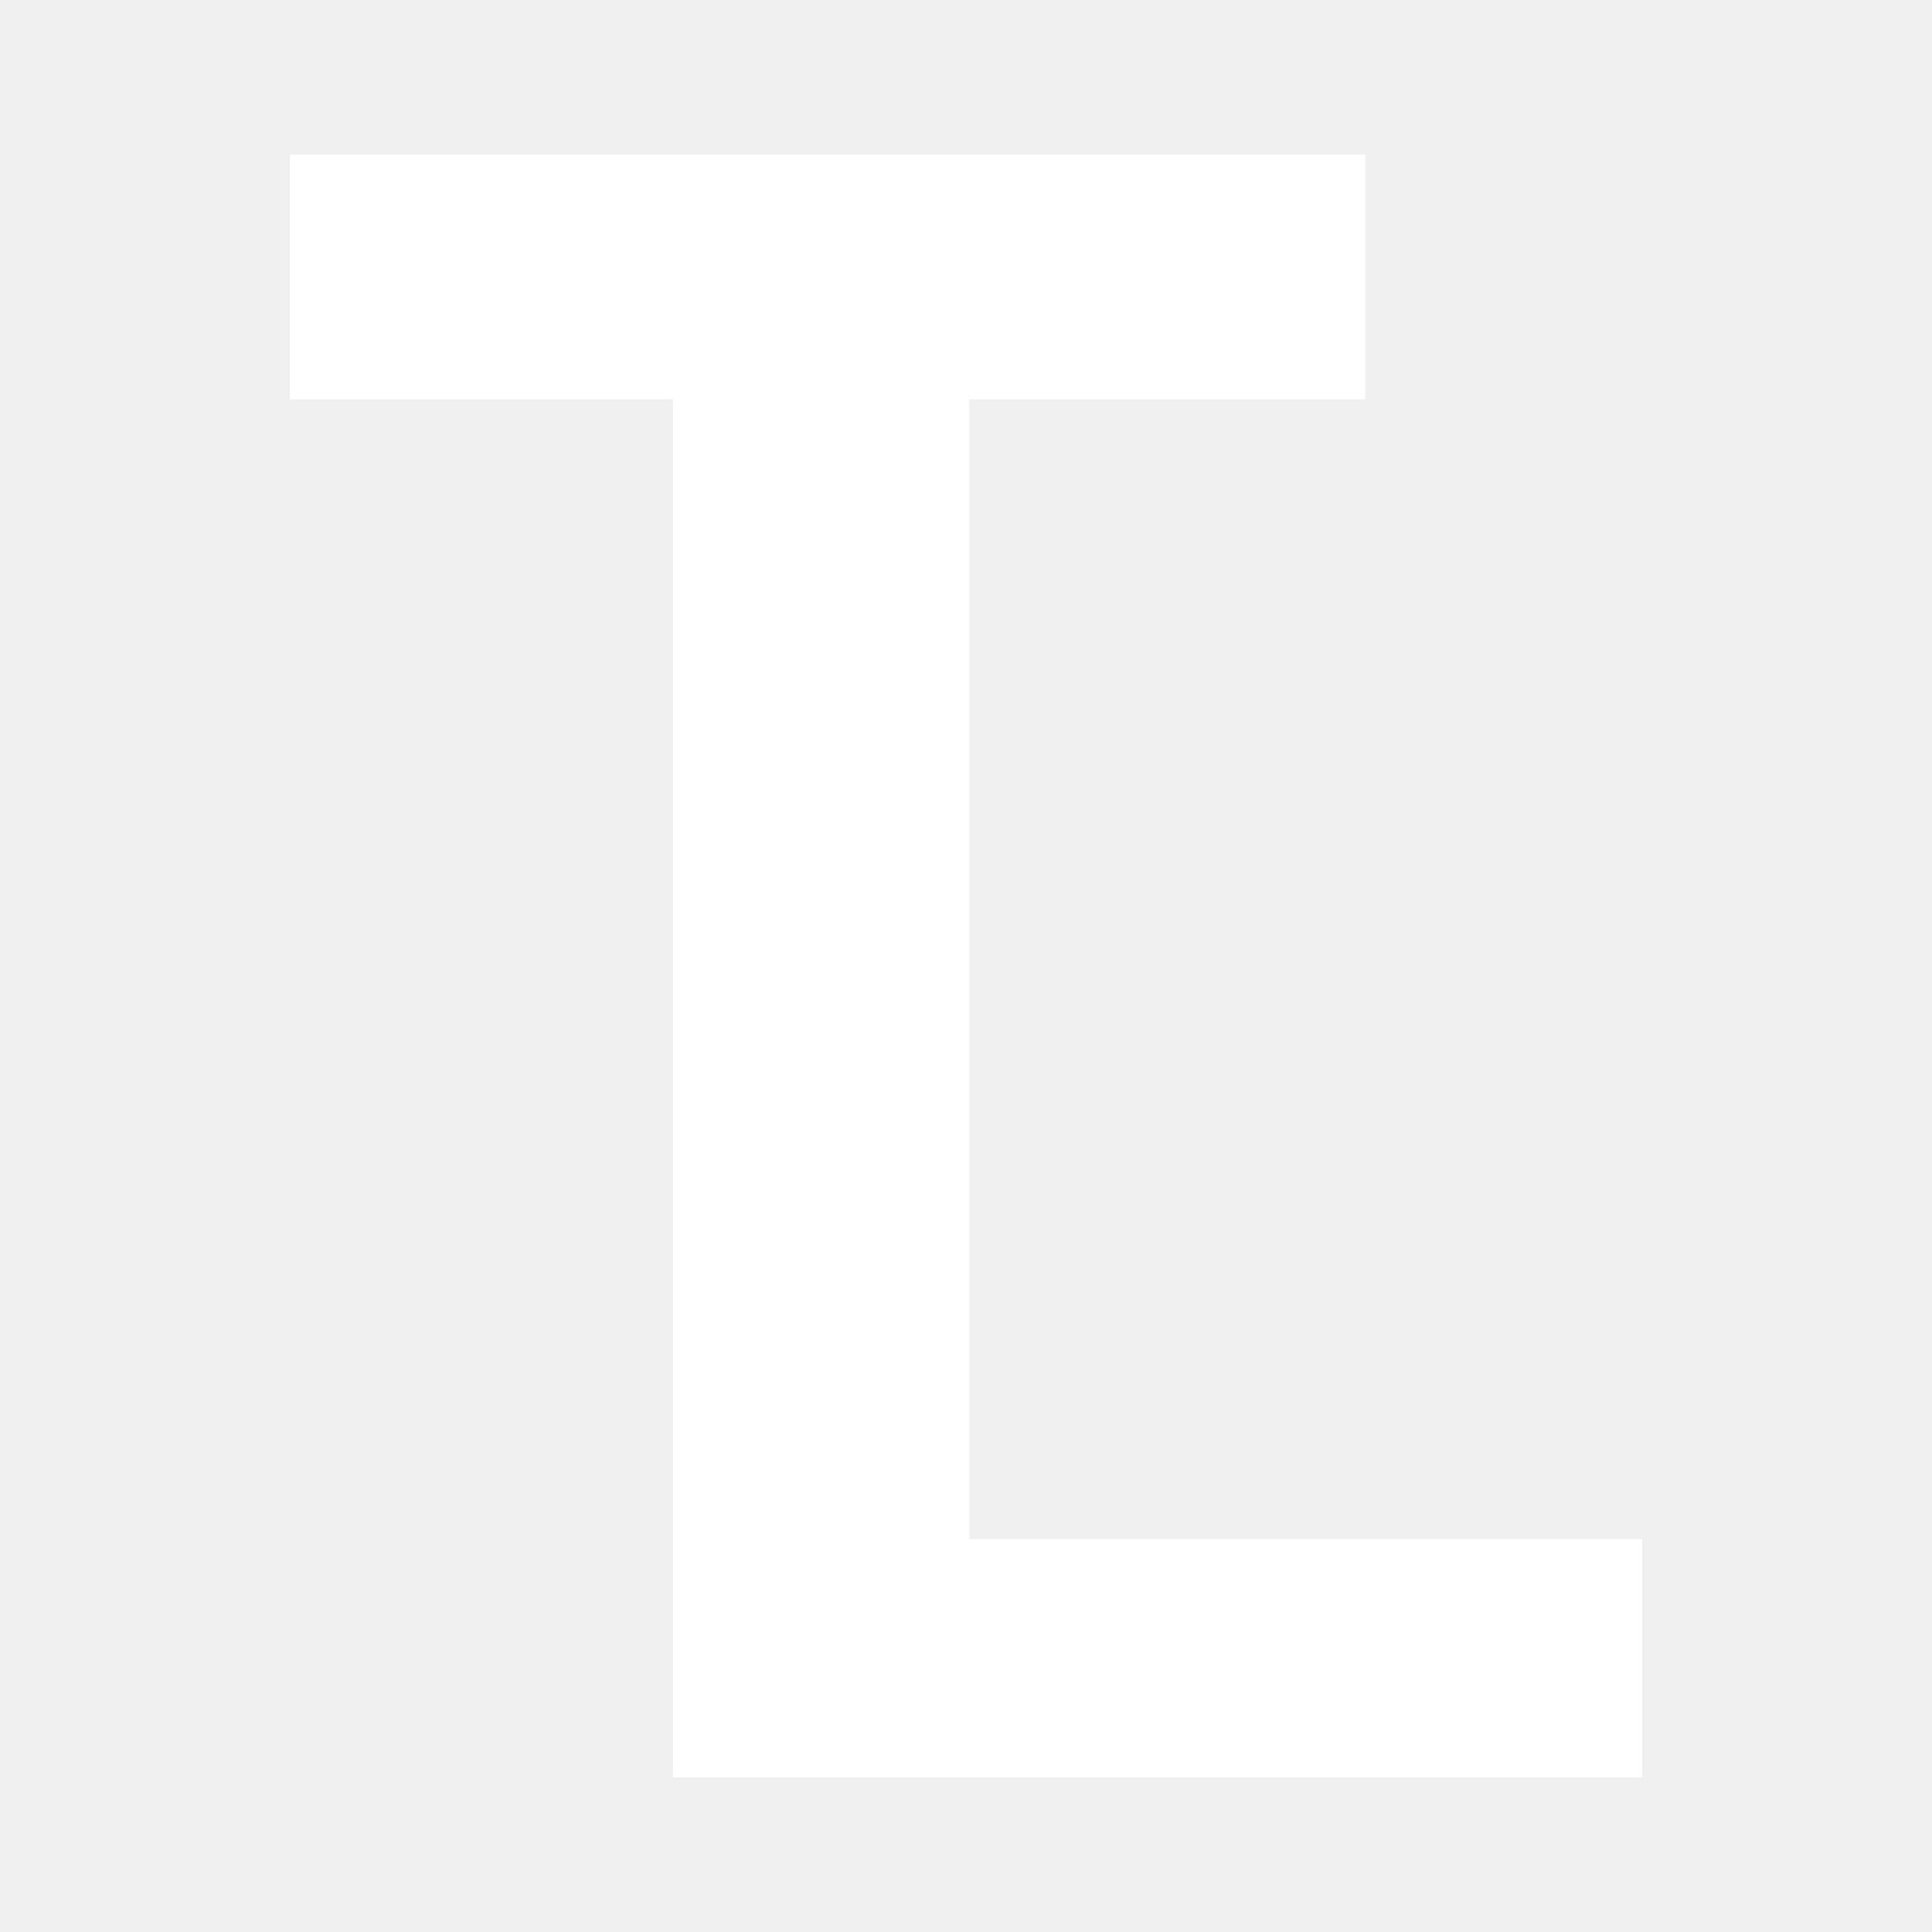
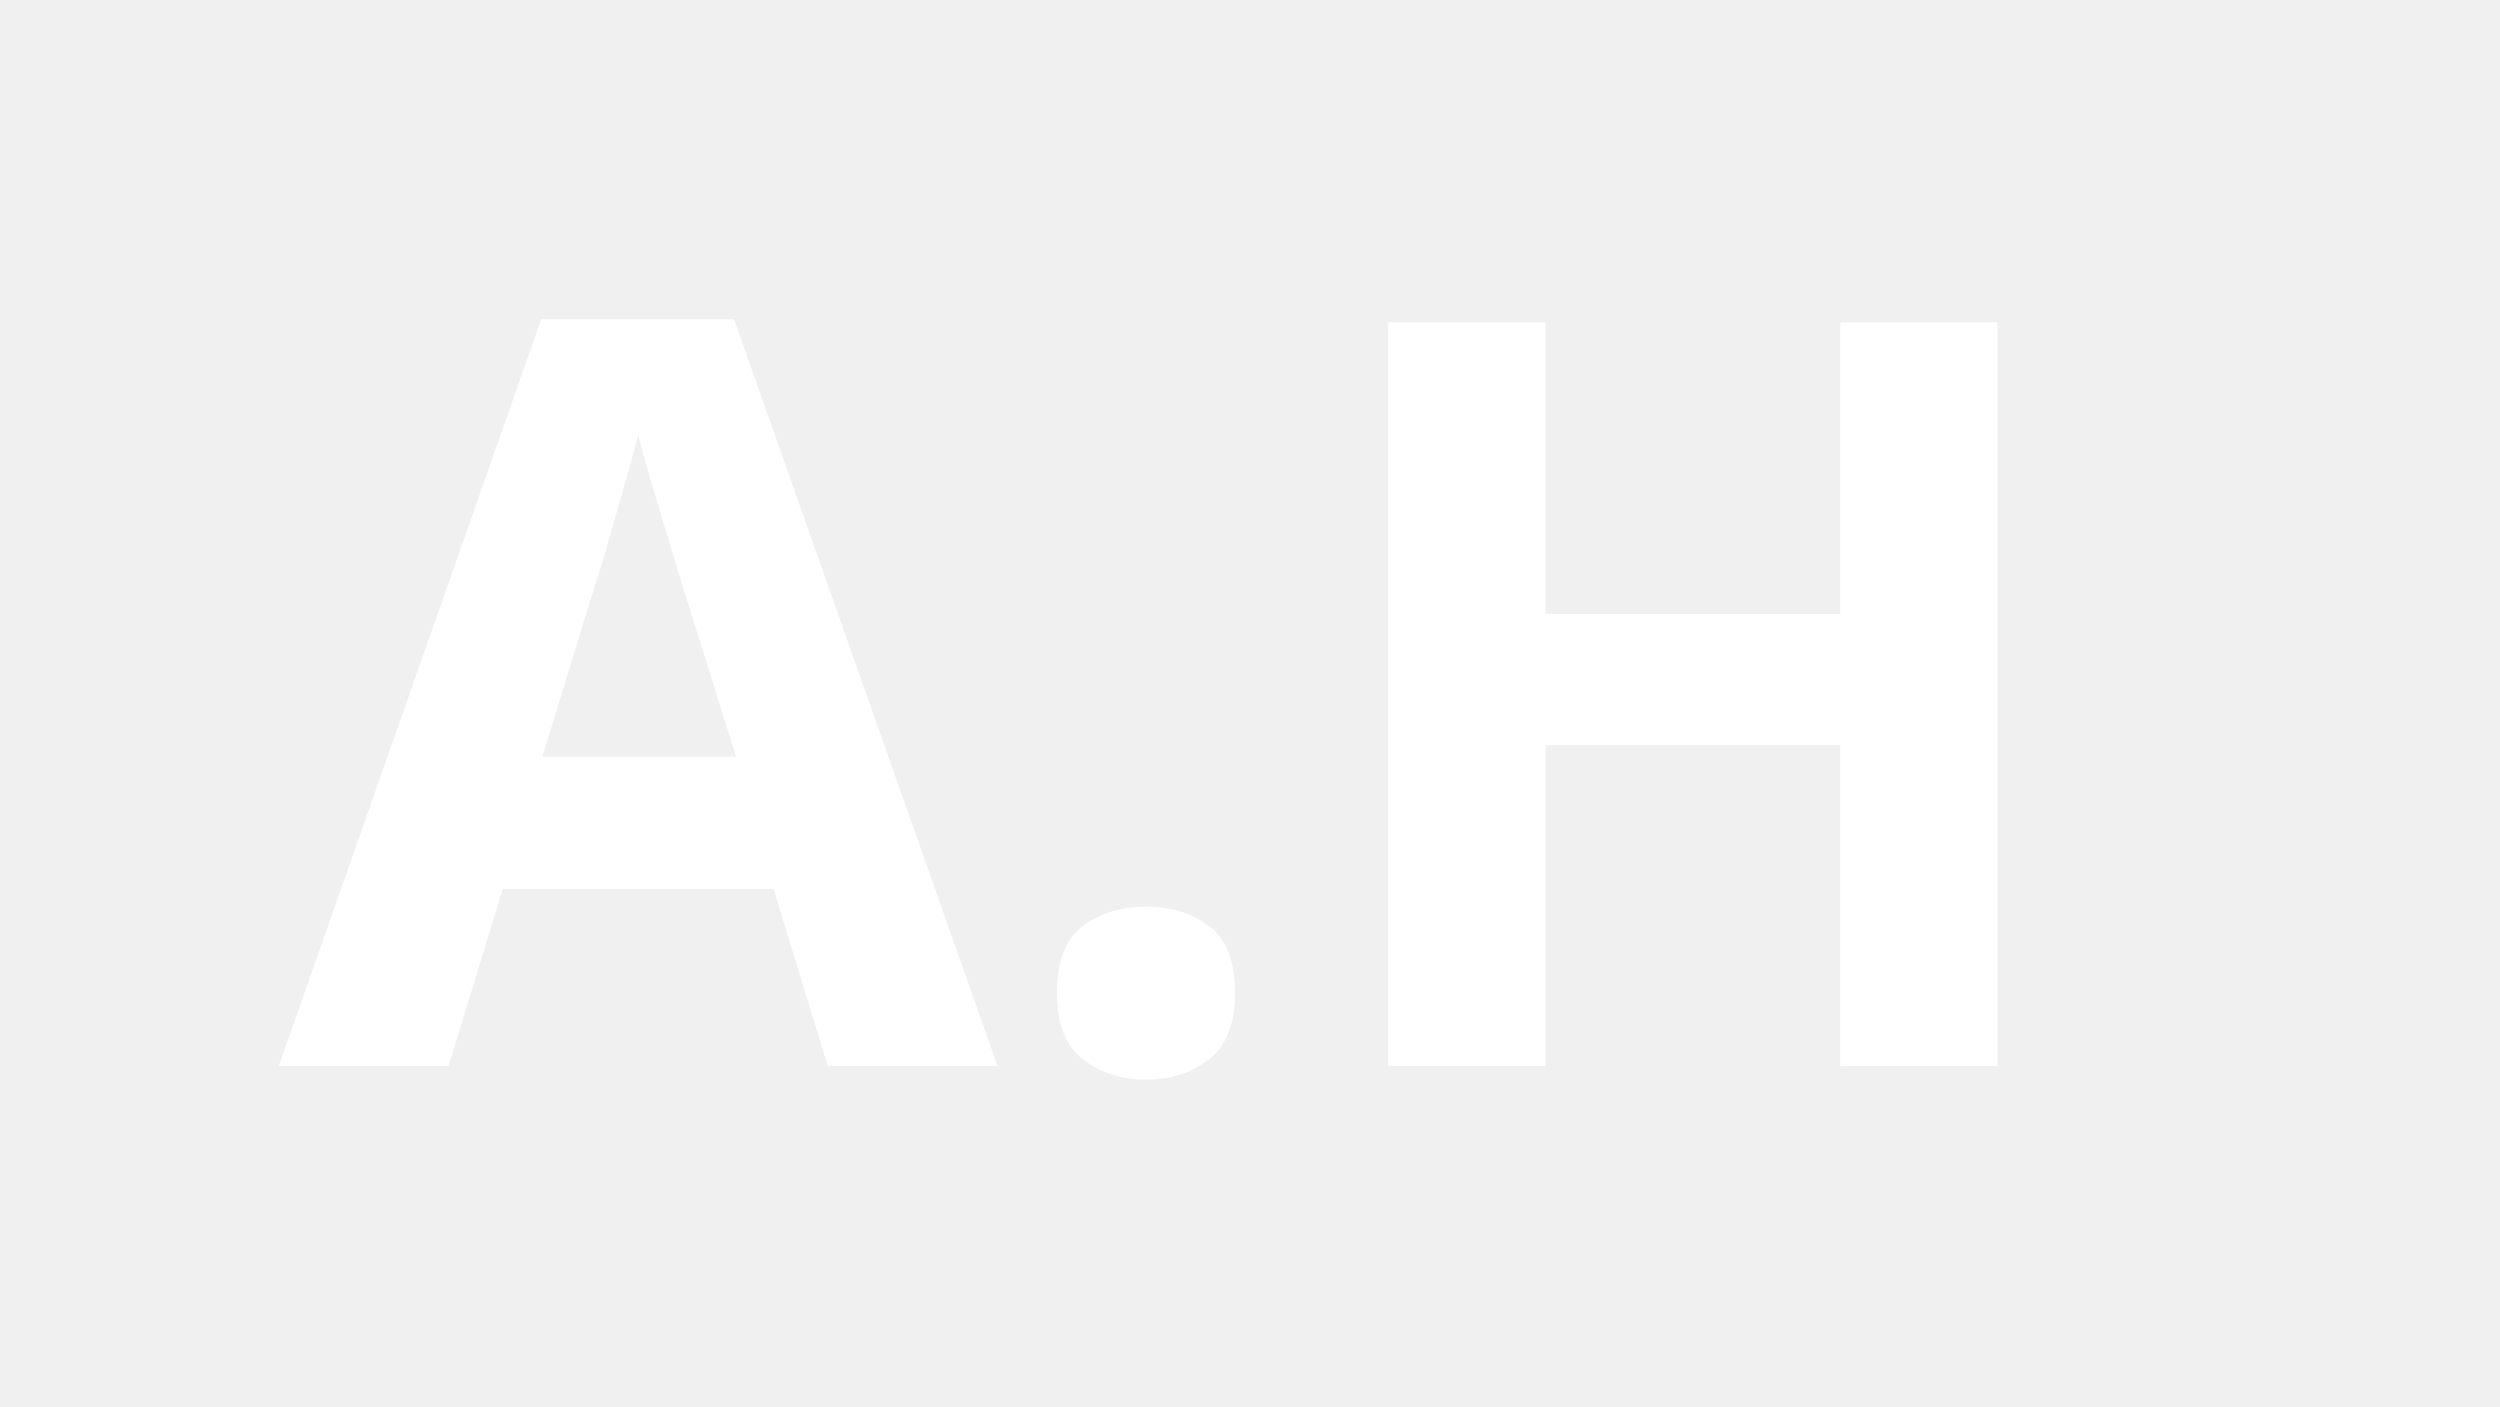
- <svg xmlns="http://www.w3.org/2000/svg" version="1.1" id="Layer_1" x="0px" y="0px" viewBox="0 0 60 60" style="enable-background:new 0 0 60 60;" xml:space="preserve">
-   <style type="text/css">
- 	.st0{fill:#fff;}
- </style>
-   <g>
-     <path class="st0" d="M30.1,12.4v42.8h-8.9V12.4H9V4.8h33.4v7.6H30.1z" />
-   </g>
-   <g>
-     <path class="st0" d="M20.9,55.2V6.5h8.9v41.3H51v7.4H20.9z" />
-   </g>
+ <svg xmlns="http://www.w3.org/2000/svg" id="Layer_1" data-name="Layer 1" viewBox="0 0 1920 1080">
+   <defs>
+     <style>
+       .cls-1 {
+         fill: #fff;
+         font-family: Gotham-Bold, Gotham;
+         font-size: 800px;
+         font-weight: 700;
+       }
+     </style>
+   </defs>
+   <text class="cls-1" transform="translate(214.11 818.72)">
+     <tspan x="0" y="0">A.H</tspan>
+   </text>
</svg>
